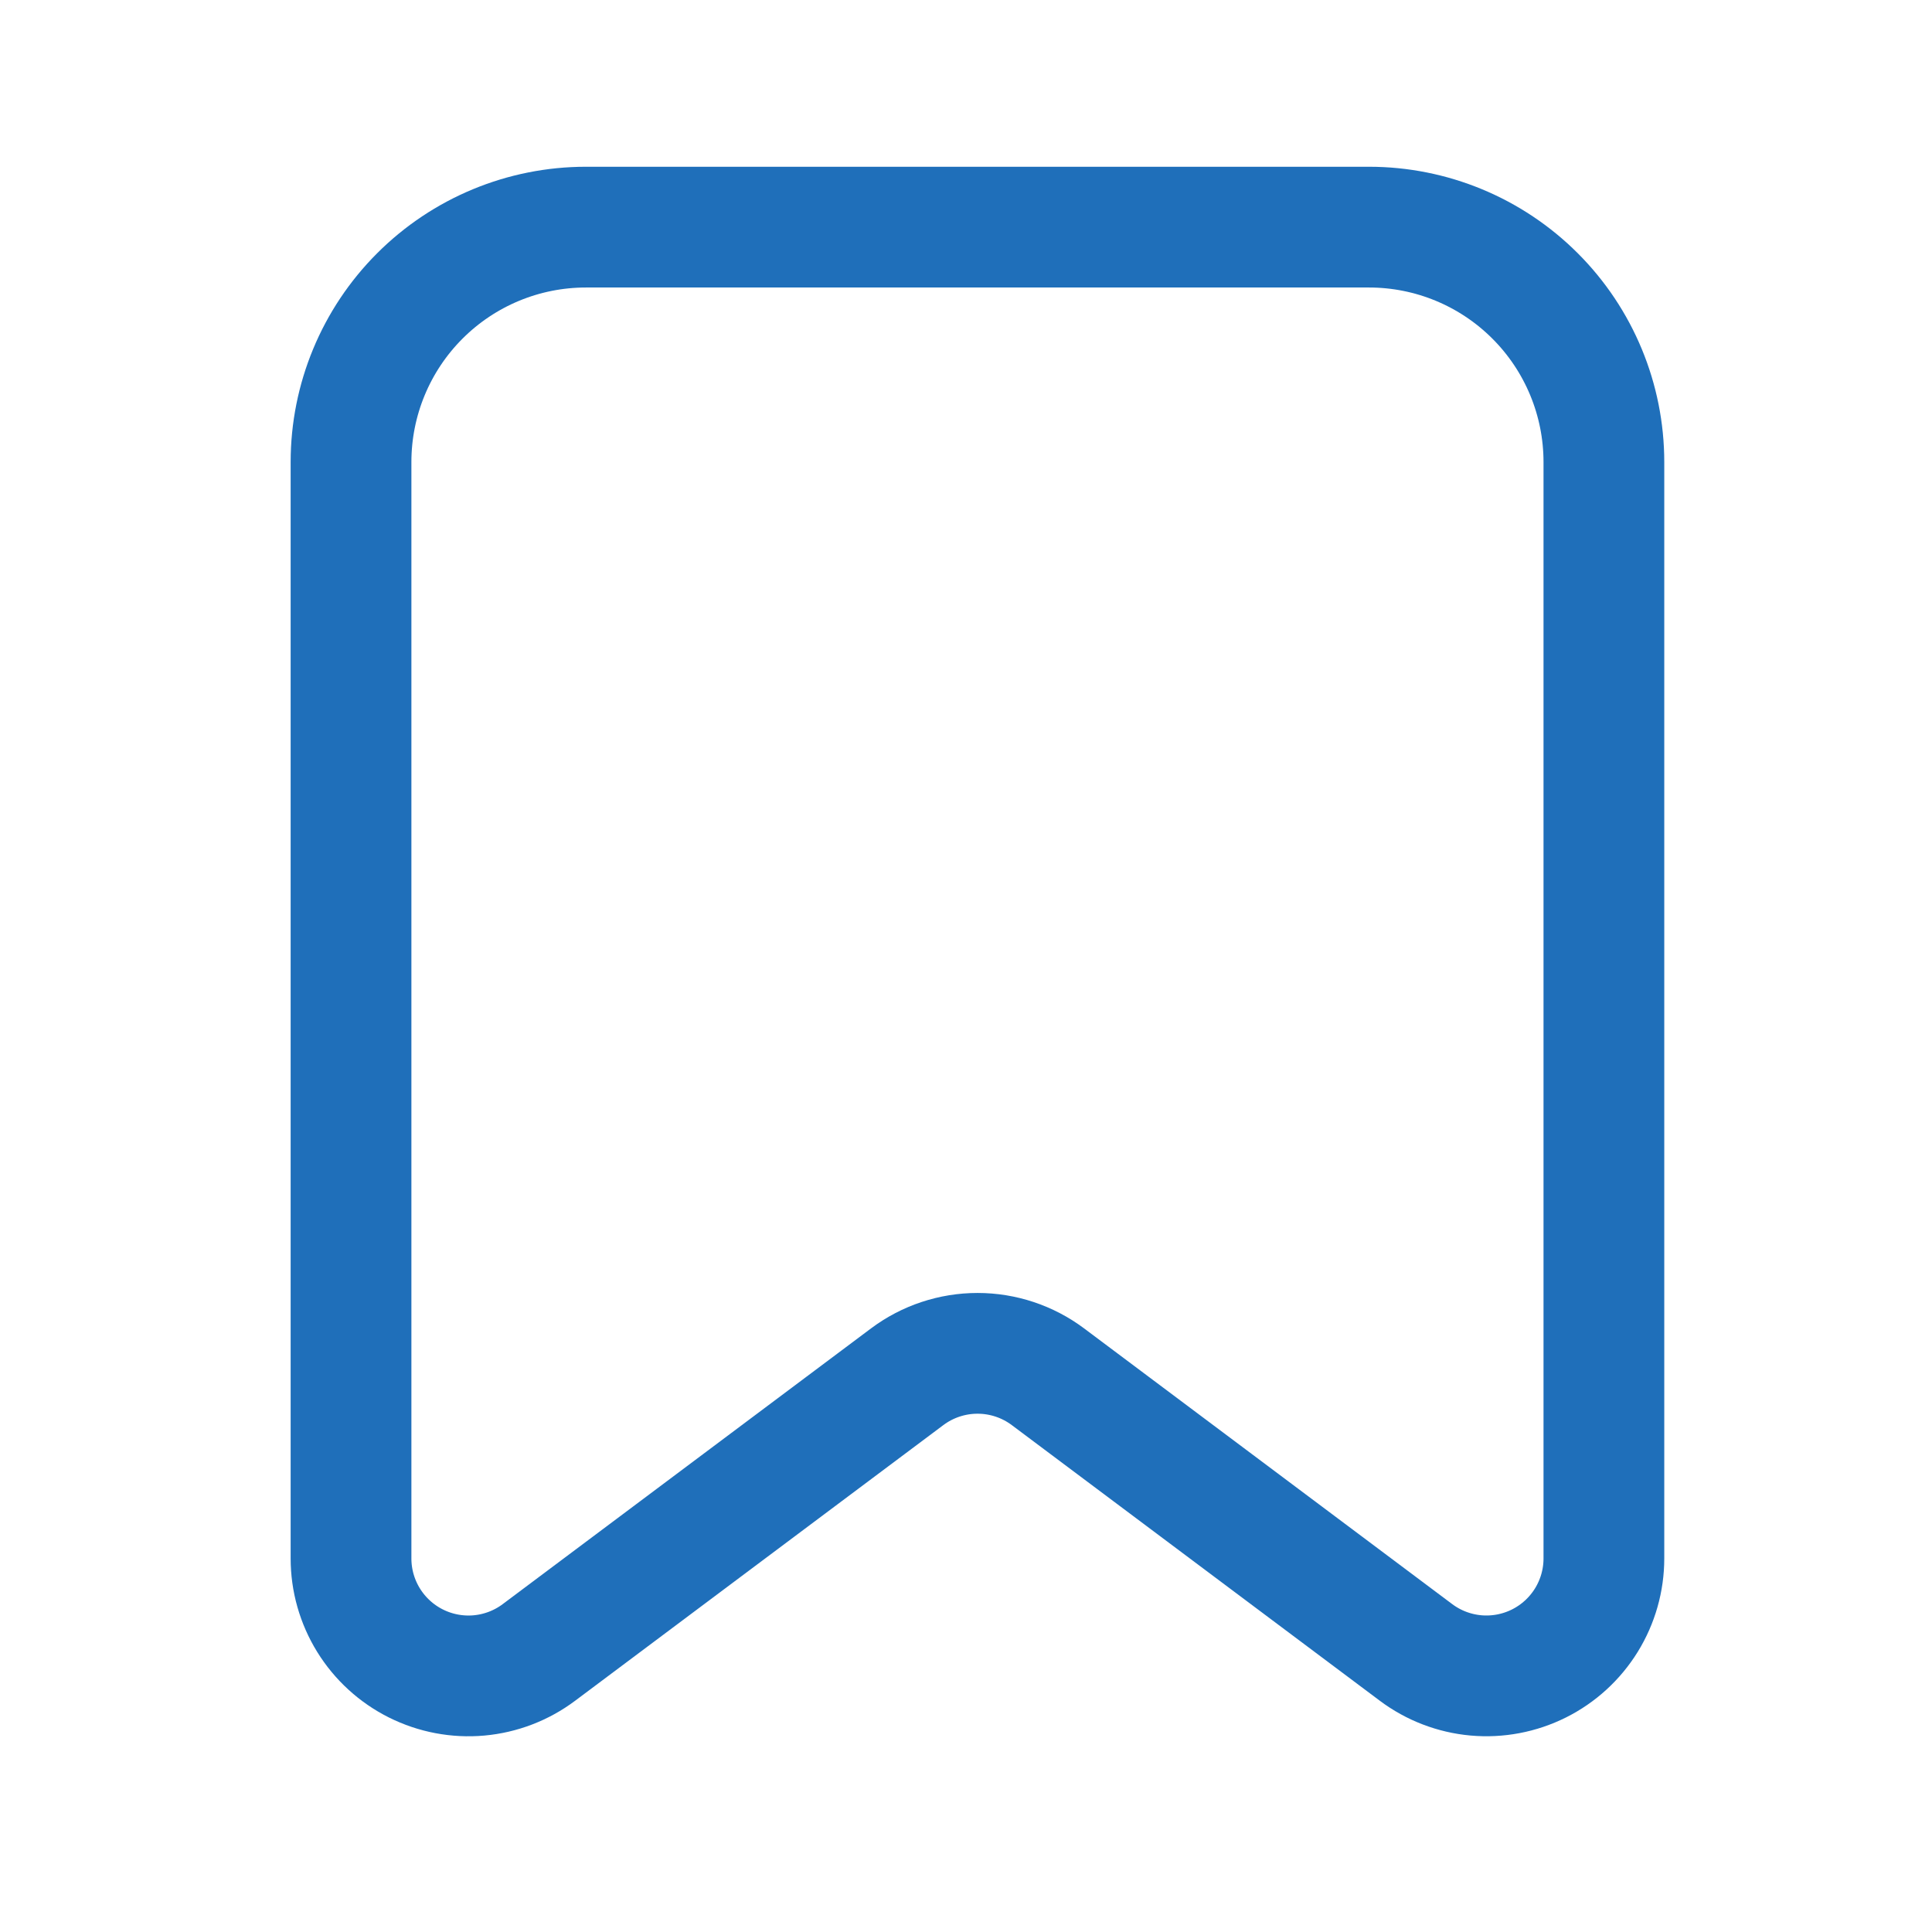
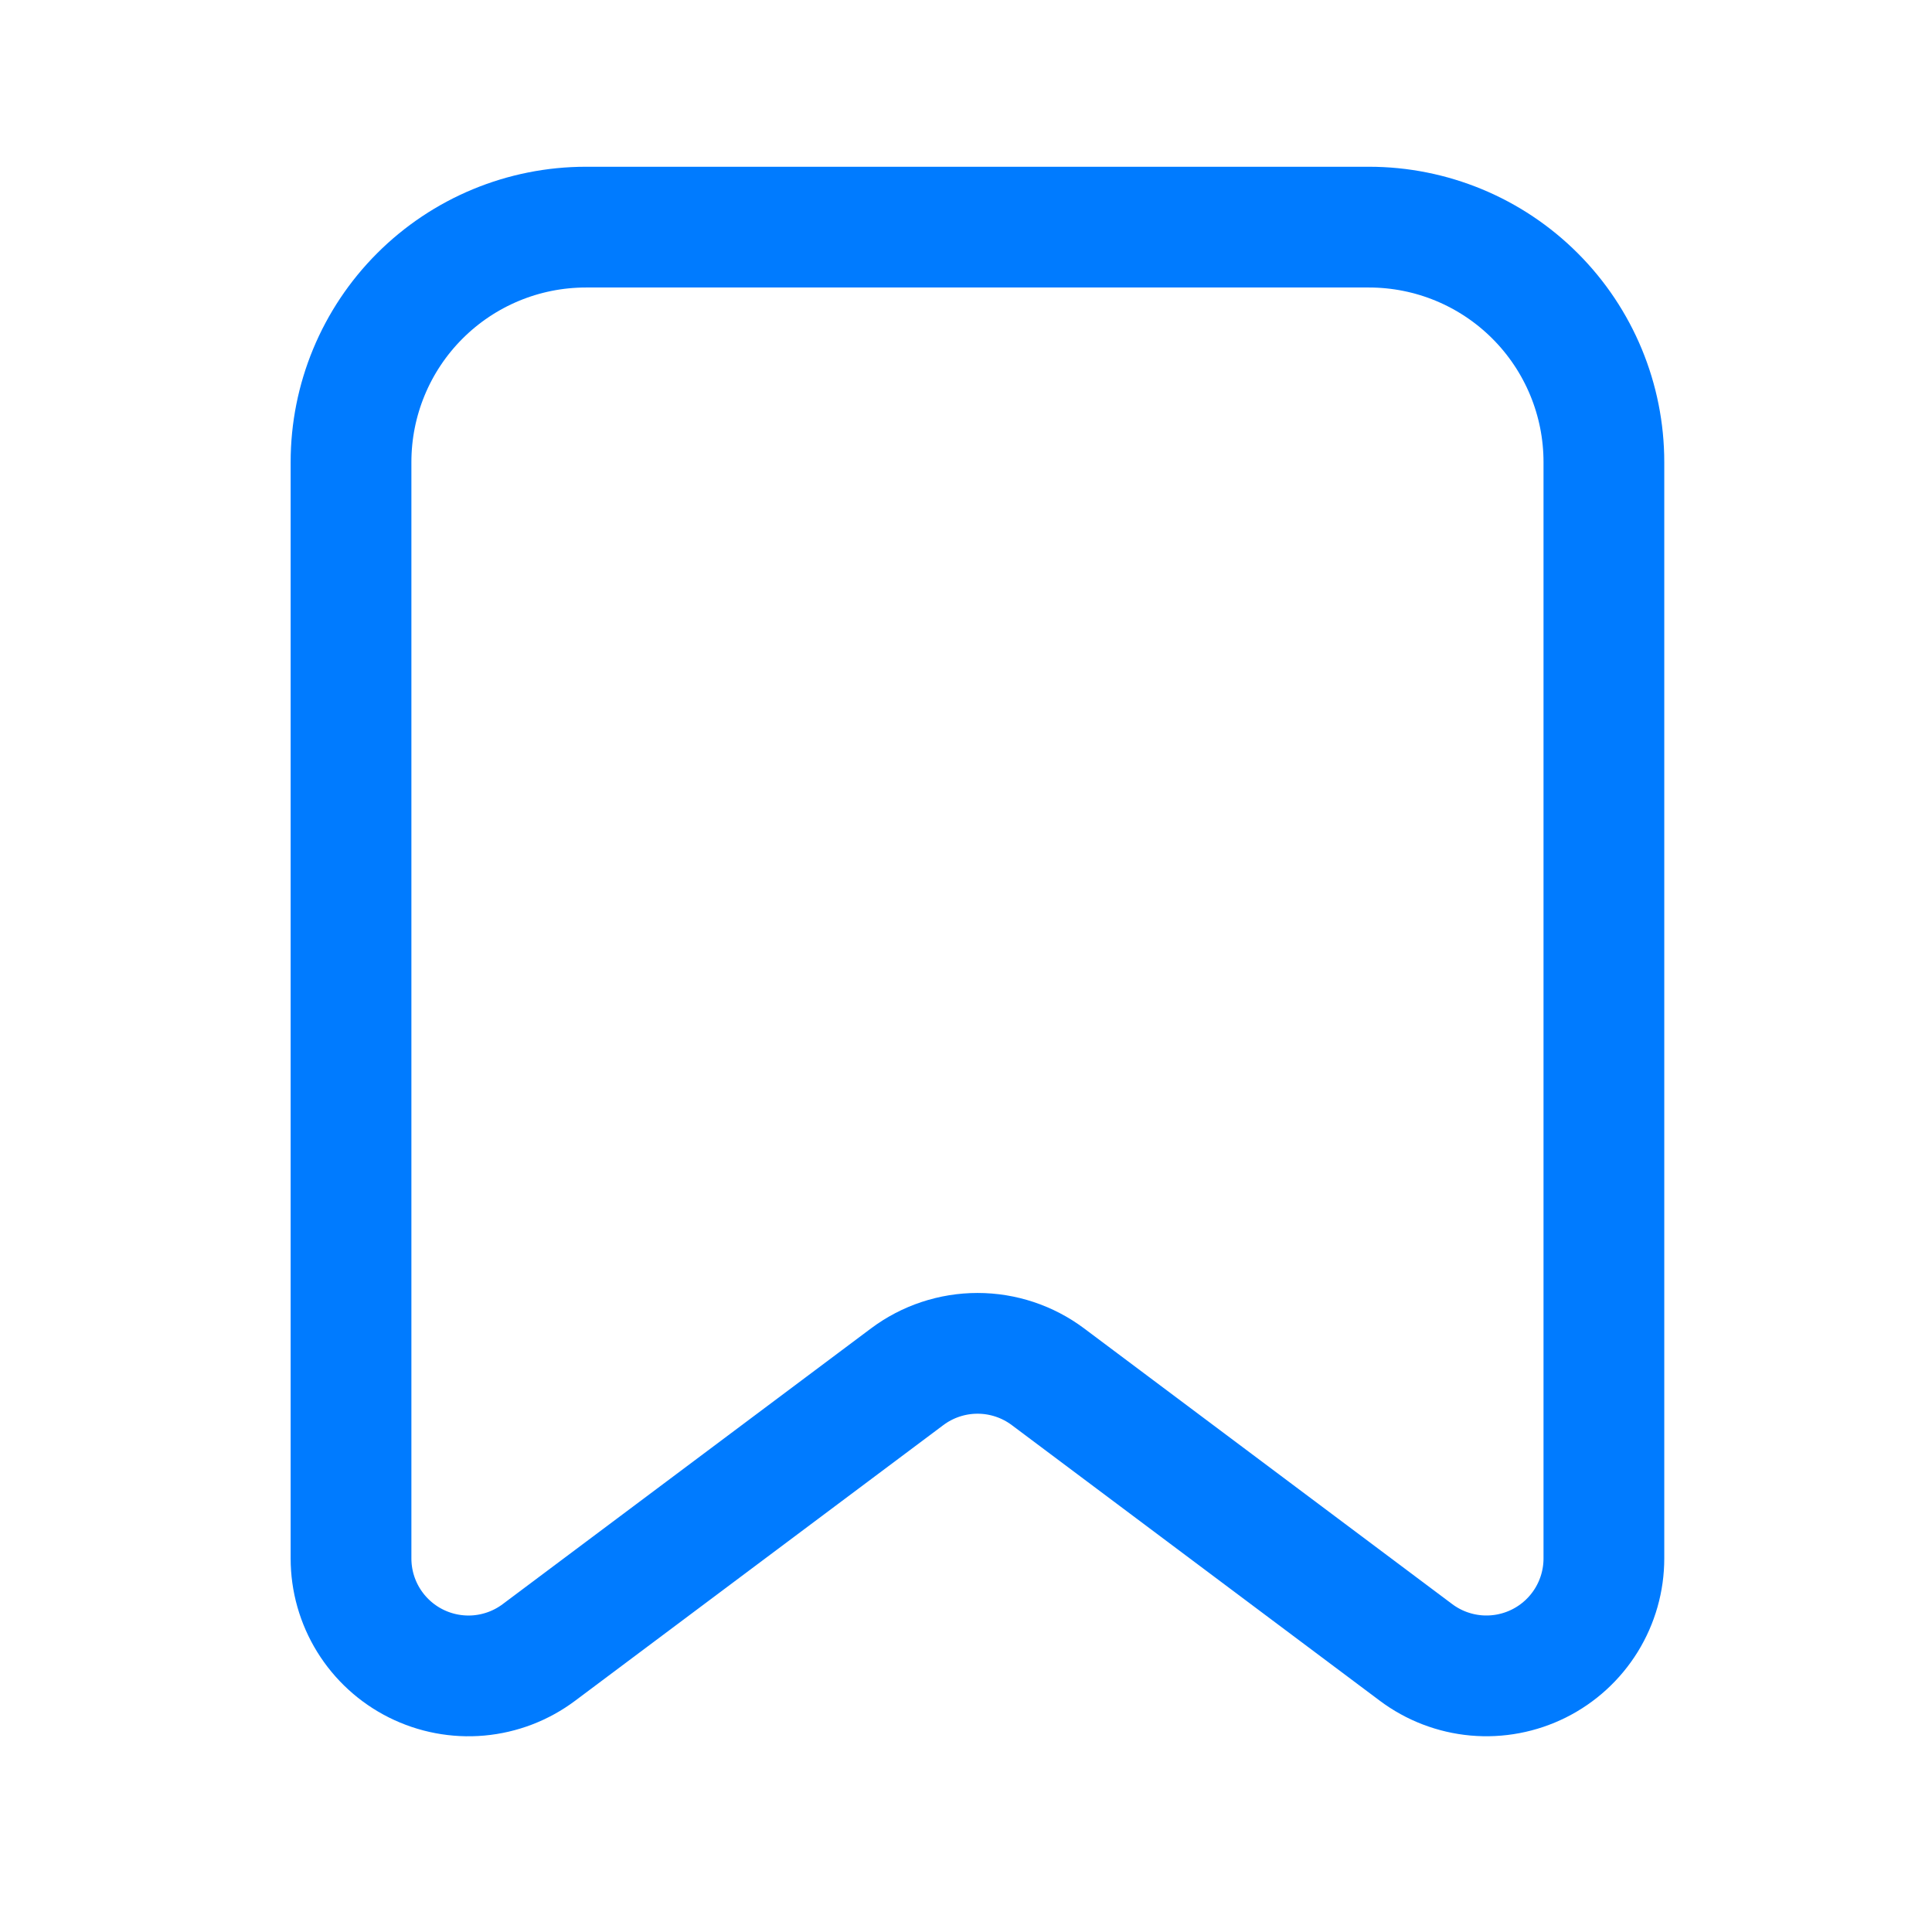
<svg xmlns="http://www.w3.org/2000/svg" width="800px" height="800px" viewBox="0 0 64 64" fill="none">
  <g id="SVGRepo_bgCarrier" stroke-width="0" />
  <g id="SVGRepo_tracerCarrier" stroke-linecap="round" stroke-linejoin="round" />
  <g id="SVGRepo_iconCarrier">
-     <path d="M30.051 45.607L17.851 54.74C17.273 55.173 16.586 55.436 15.866 55.501C15.147 55.565 14.424 55.428 13.778 55.105C13.132 54.782 12.589 54.285 12.209 53.671C11.829 53.056 11.628 52.348 11.628 51.626V15.306C11.628 13.242 12.448 11.263 13.907 9.804C15.366 8.344 17.345 7.524 19.409 7.524H45.35C47.414 7.524 49.393 8.344 50.852 9.804C52.311 11.263 53.131 13.242 53.131 15.306V51.625C53.131 52.347 52.93 53.055 52.55 53.67C52.17 54.284 51.627 54.781 50.981 55.104C50.335 55.427 49.612 55.564 48.893 55.5C48.173 55.435 47.486 55.172 46.908 54.739L34.715 45.607C34.042 45.103 33.224 44.831 32.383 44.831C31.542 44.831 30.724 45.103 30.051 45.607V45.607Z" stroke="#1F6FBA" stroke-width="4" stroke-linecap="round" stroke-linejoin="round" />
+     <path d="M30.051 45.607L17.851 54.74C17.273 55.173 16.586 55.436 15.866 55.501C15.147 55.565 14.424 55.428 13.778 55.105C13.132 54.782 12.589 54.285 12.209 53.671C11.829 53.056 11.628 52.348 11.628 51.626V15.306C11.628 13.242 12.448 11.263 13.907 9.804C15.366 8.344 17.345 7.524 19.409 7.524H45.35C47.414 7.524 49.393 8.344 50.852 9.804C52.311 11.263 53.131 13.242 53.131 15.306V51.625C53.131 52.347 52.93 53.055 52.55 53.67C52.17 54.284 51.627 54.781 50.981 55.104C50.335 55.427 49.612 55.564 48.893 55.5C48.173 55.435 47.486 55.172 46.908 54.739L34.715 45.607C34.042 45.103 33.224 44.831 32.383 44.831C31.542 44.831 30.724 45.103 30.051 45.607V45.607Z" stroke="#007BFF" stroke-width="4" stroke-linecap="round" stroke-linejoin="round" />
  </g>
</svg>
